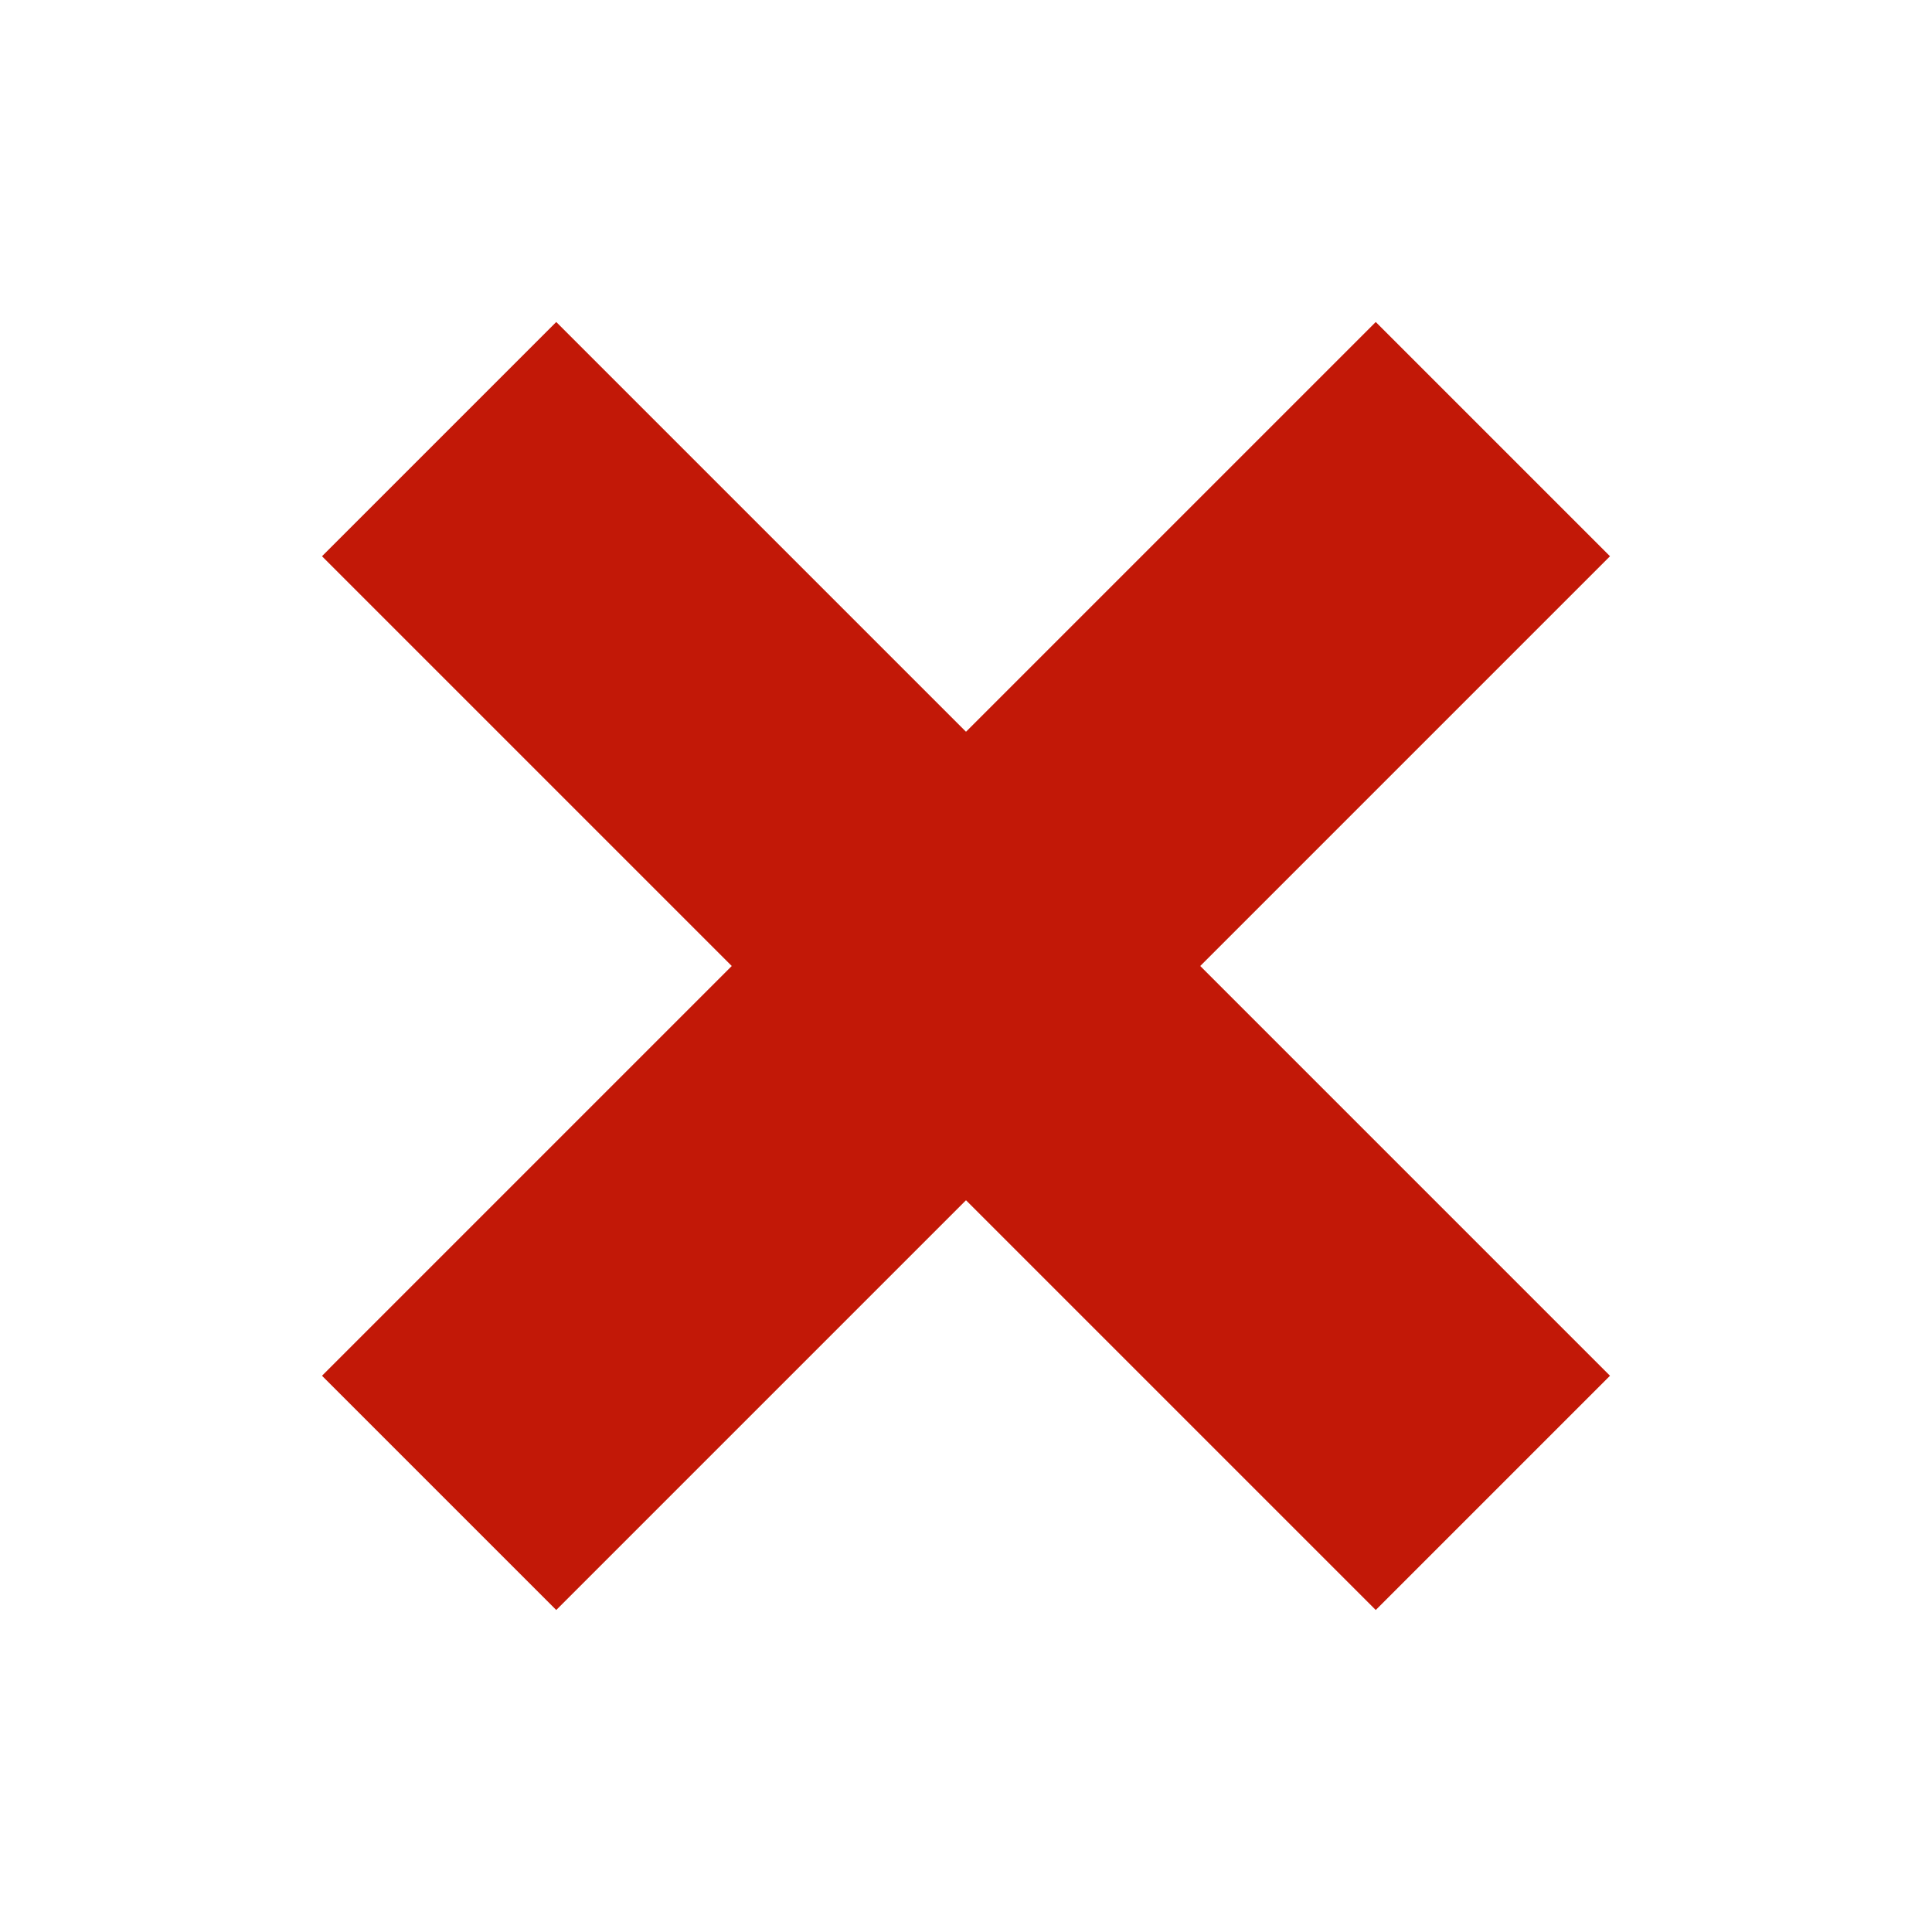
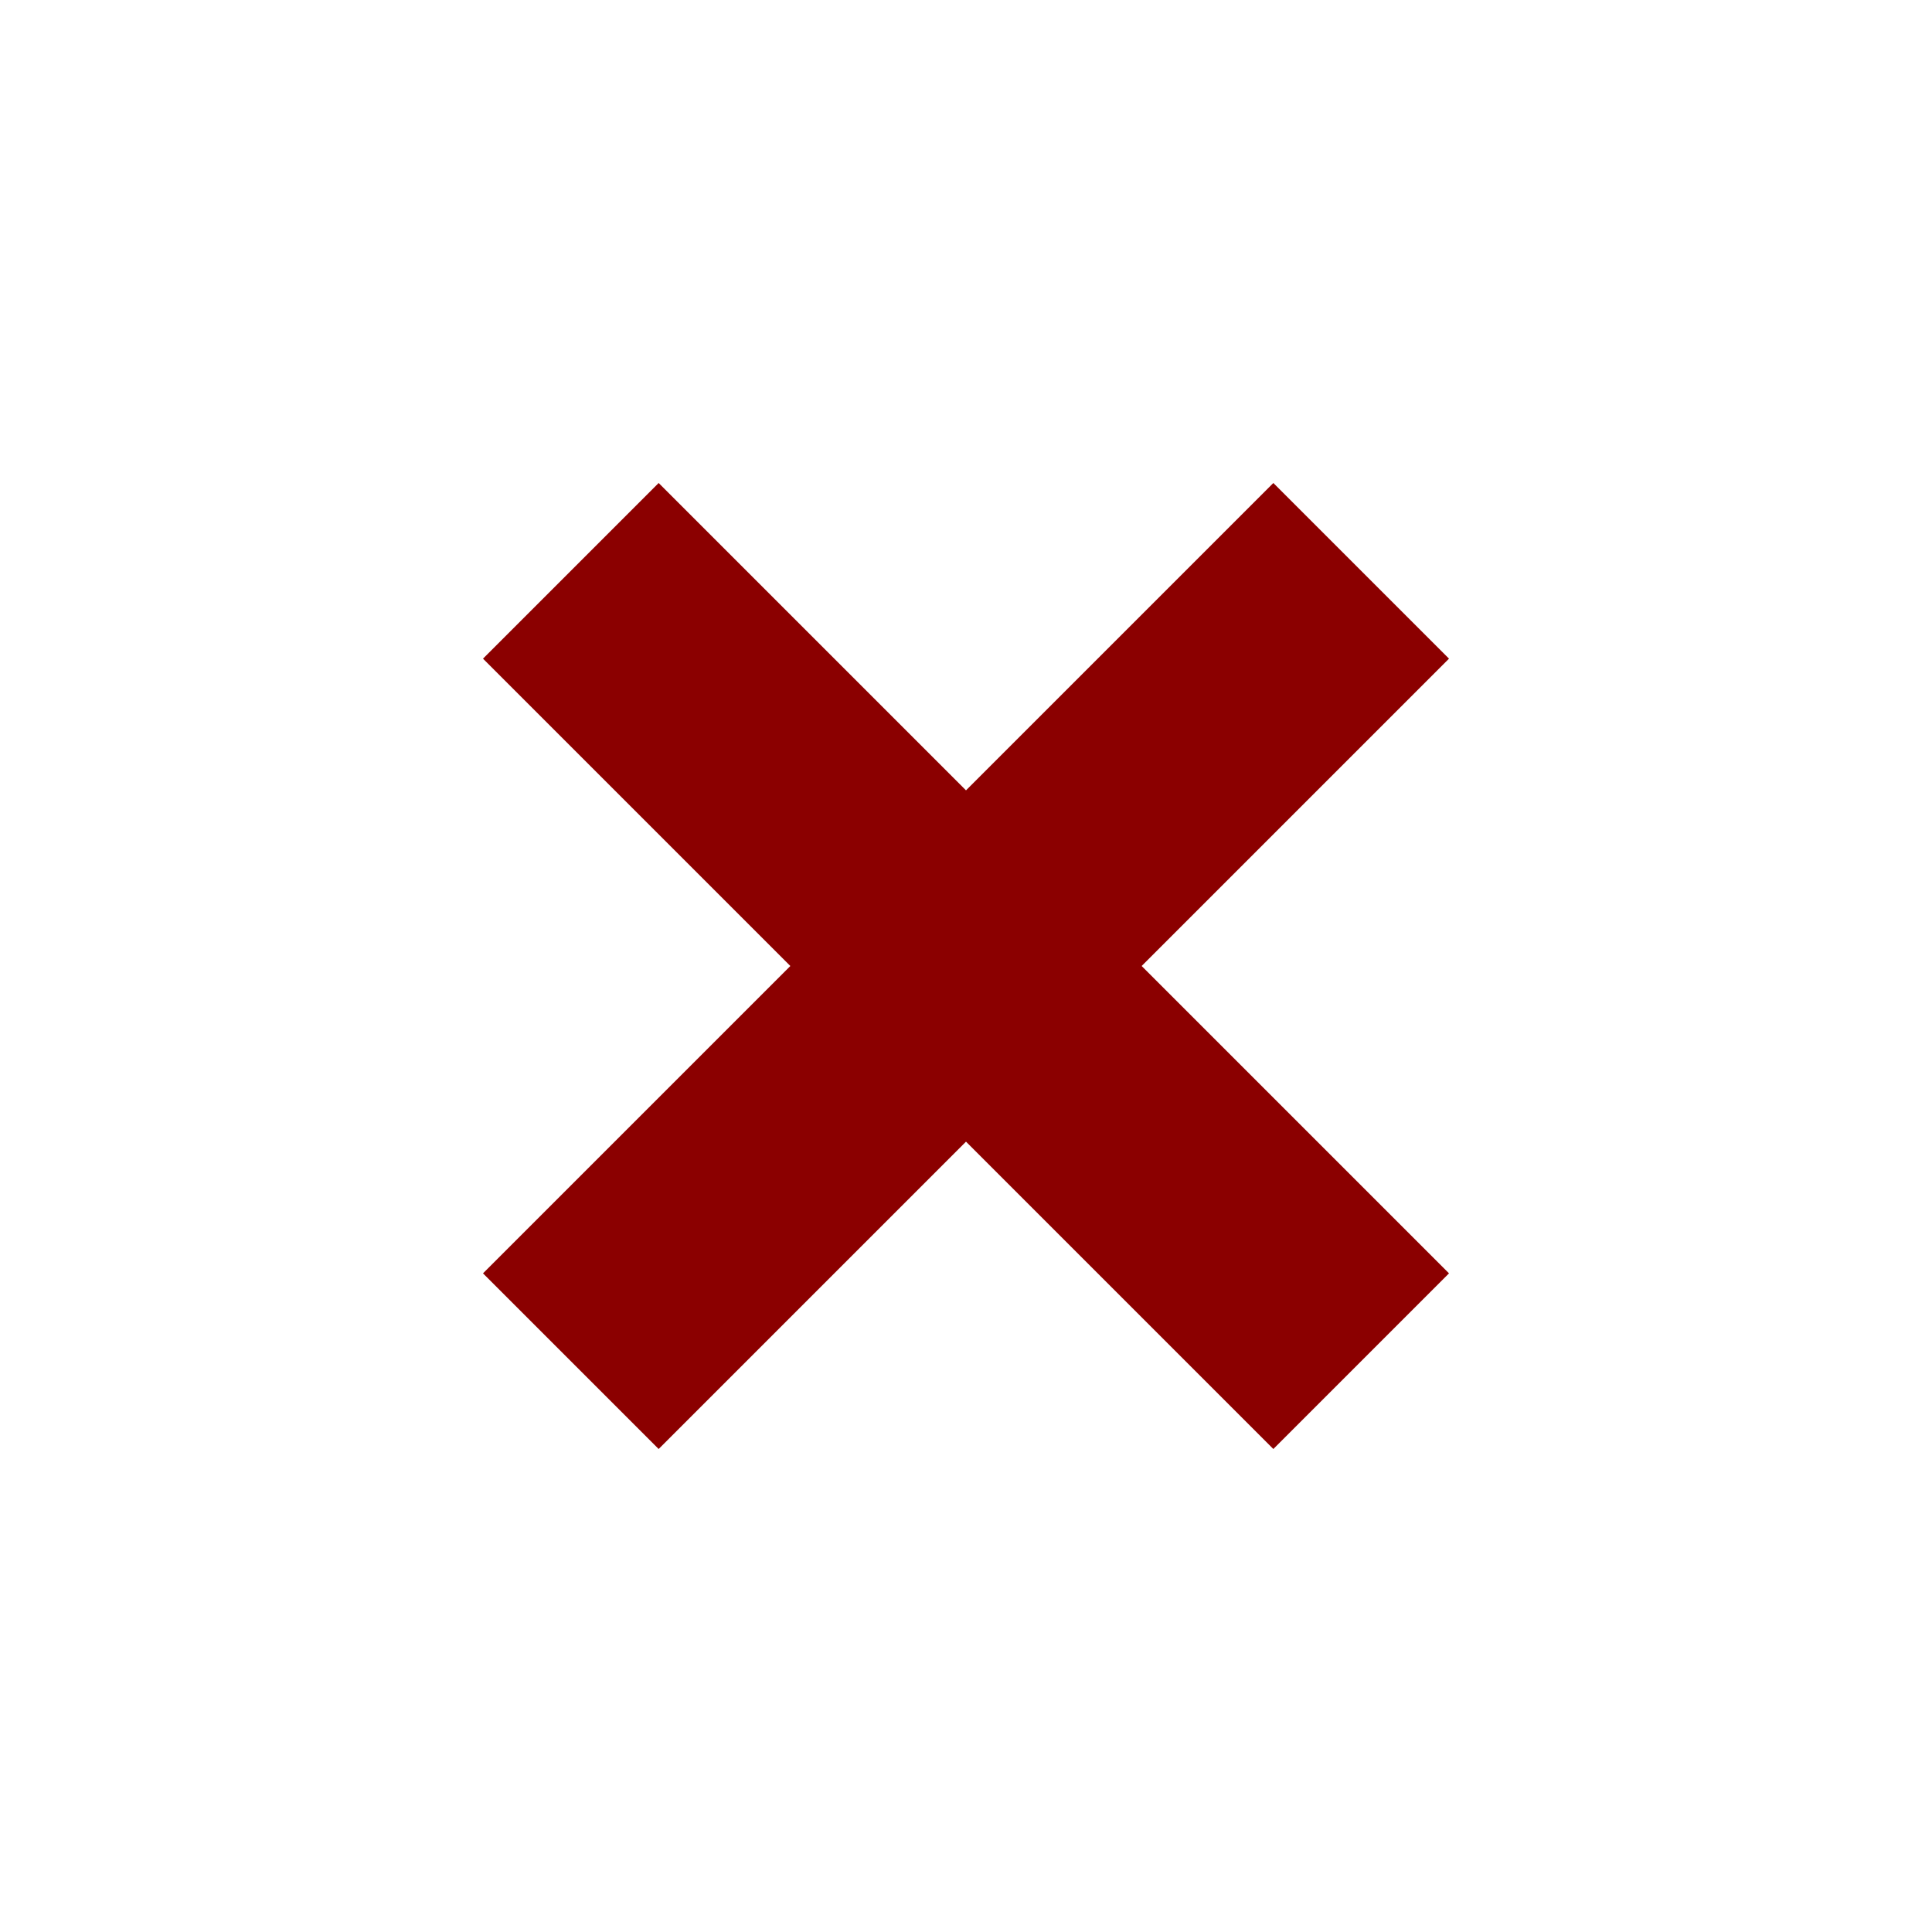
- <svg xmlns="http://www.w3.org/2000/svg" viewBox="0 0 24 24" fill="#C21807">
-   <path d="M20 6.91L17.09 4L12 9.09L6.91 4L4 6.91L9.09 12L4 17.09L6.91 20L12 14.91L17.09 20L20 17.09L14.91 12L20 6.91Z" />
+ <svg xmlns="http://www.w3.org/2000/svg" fill="#8b0000" viewBox="0 0 24 24">
+   <path d="M18 8.182 15.818 6 12 9.818 8.182 6 6 8.182 9.818 12 6 15.818 8.182 18 12 14.182 15.818 18 18 15.818 14.182 12Z" />
</svg>
